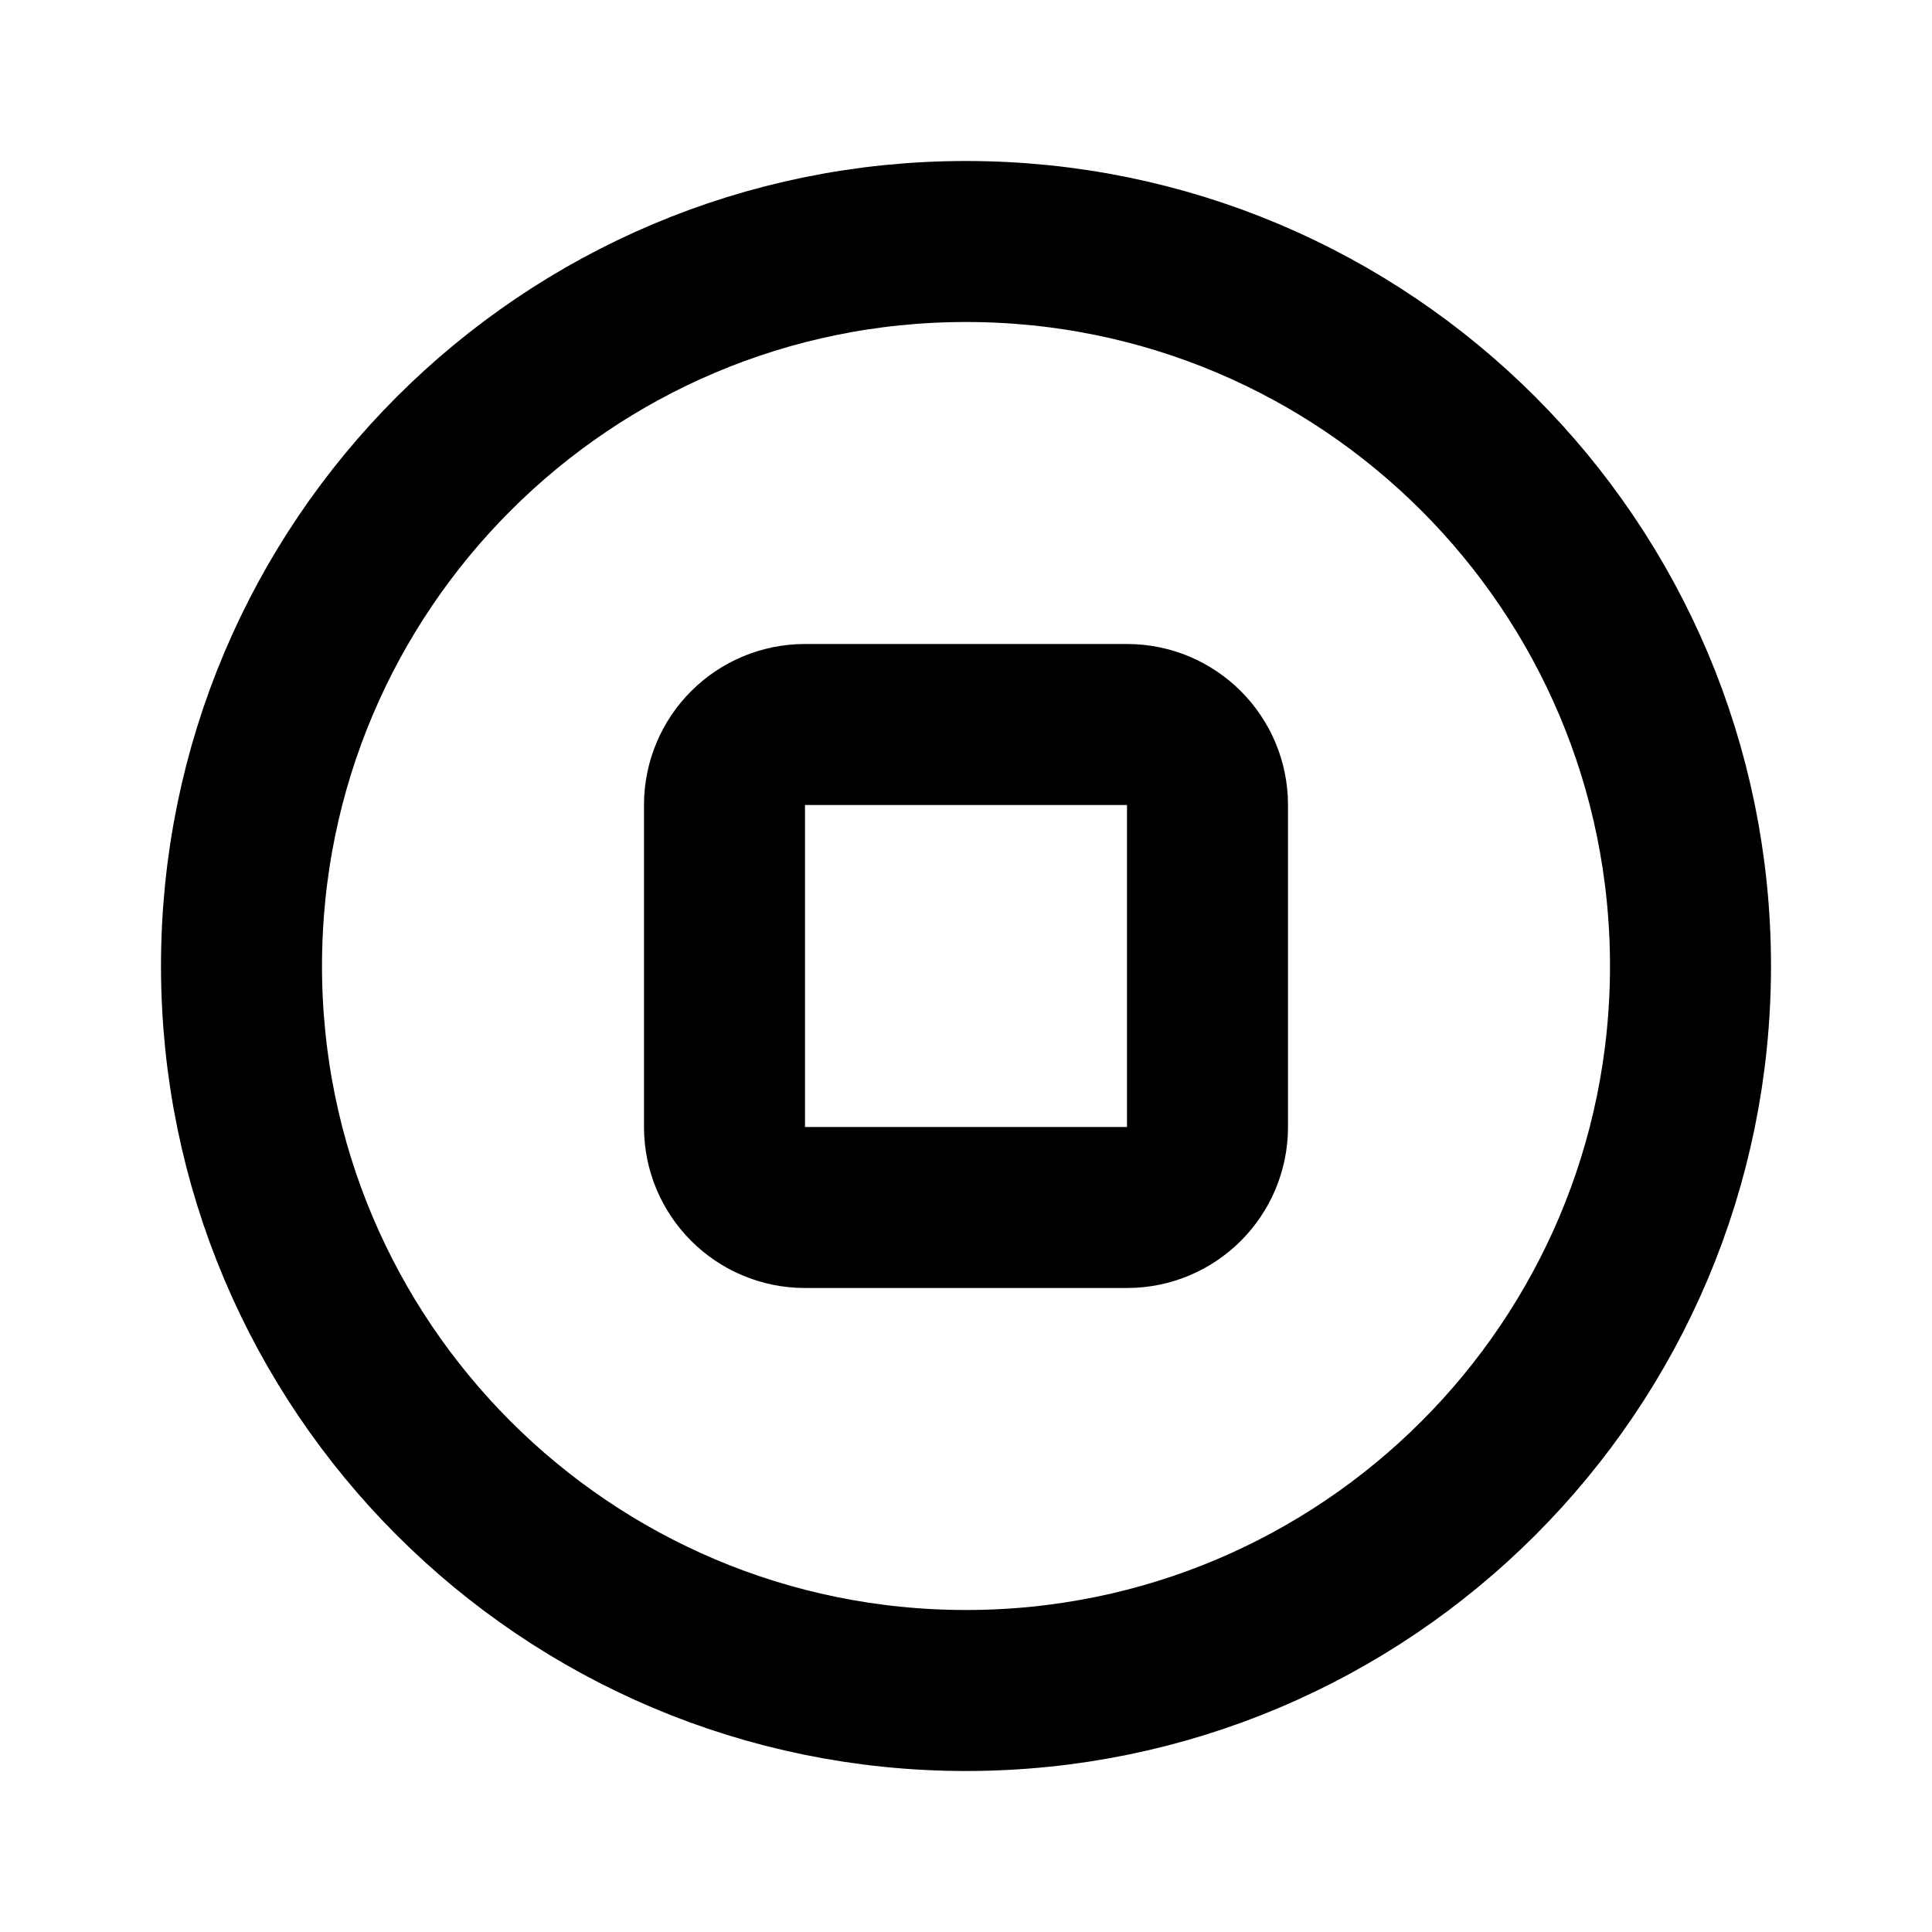
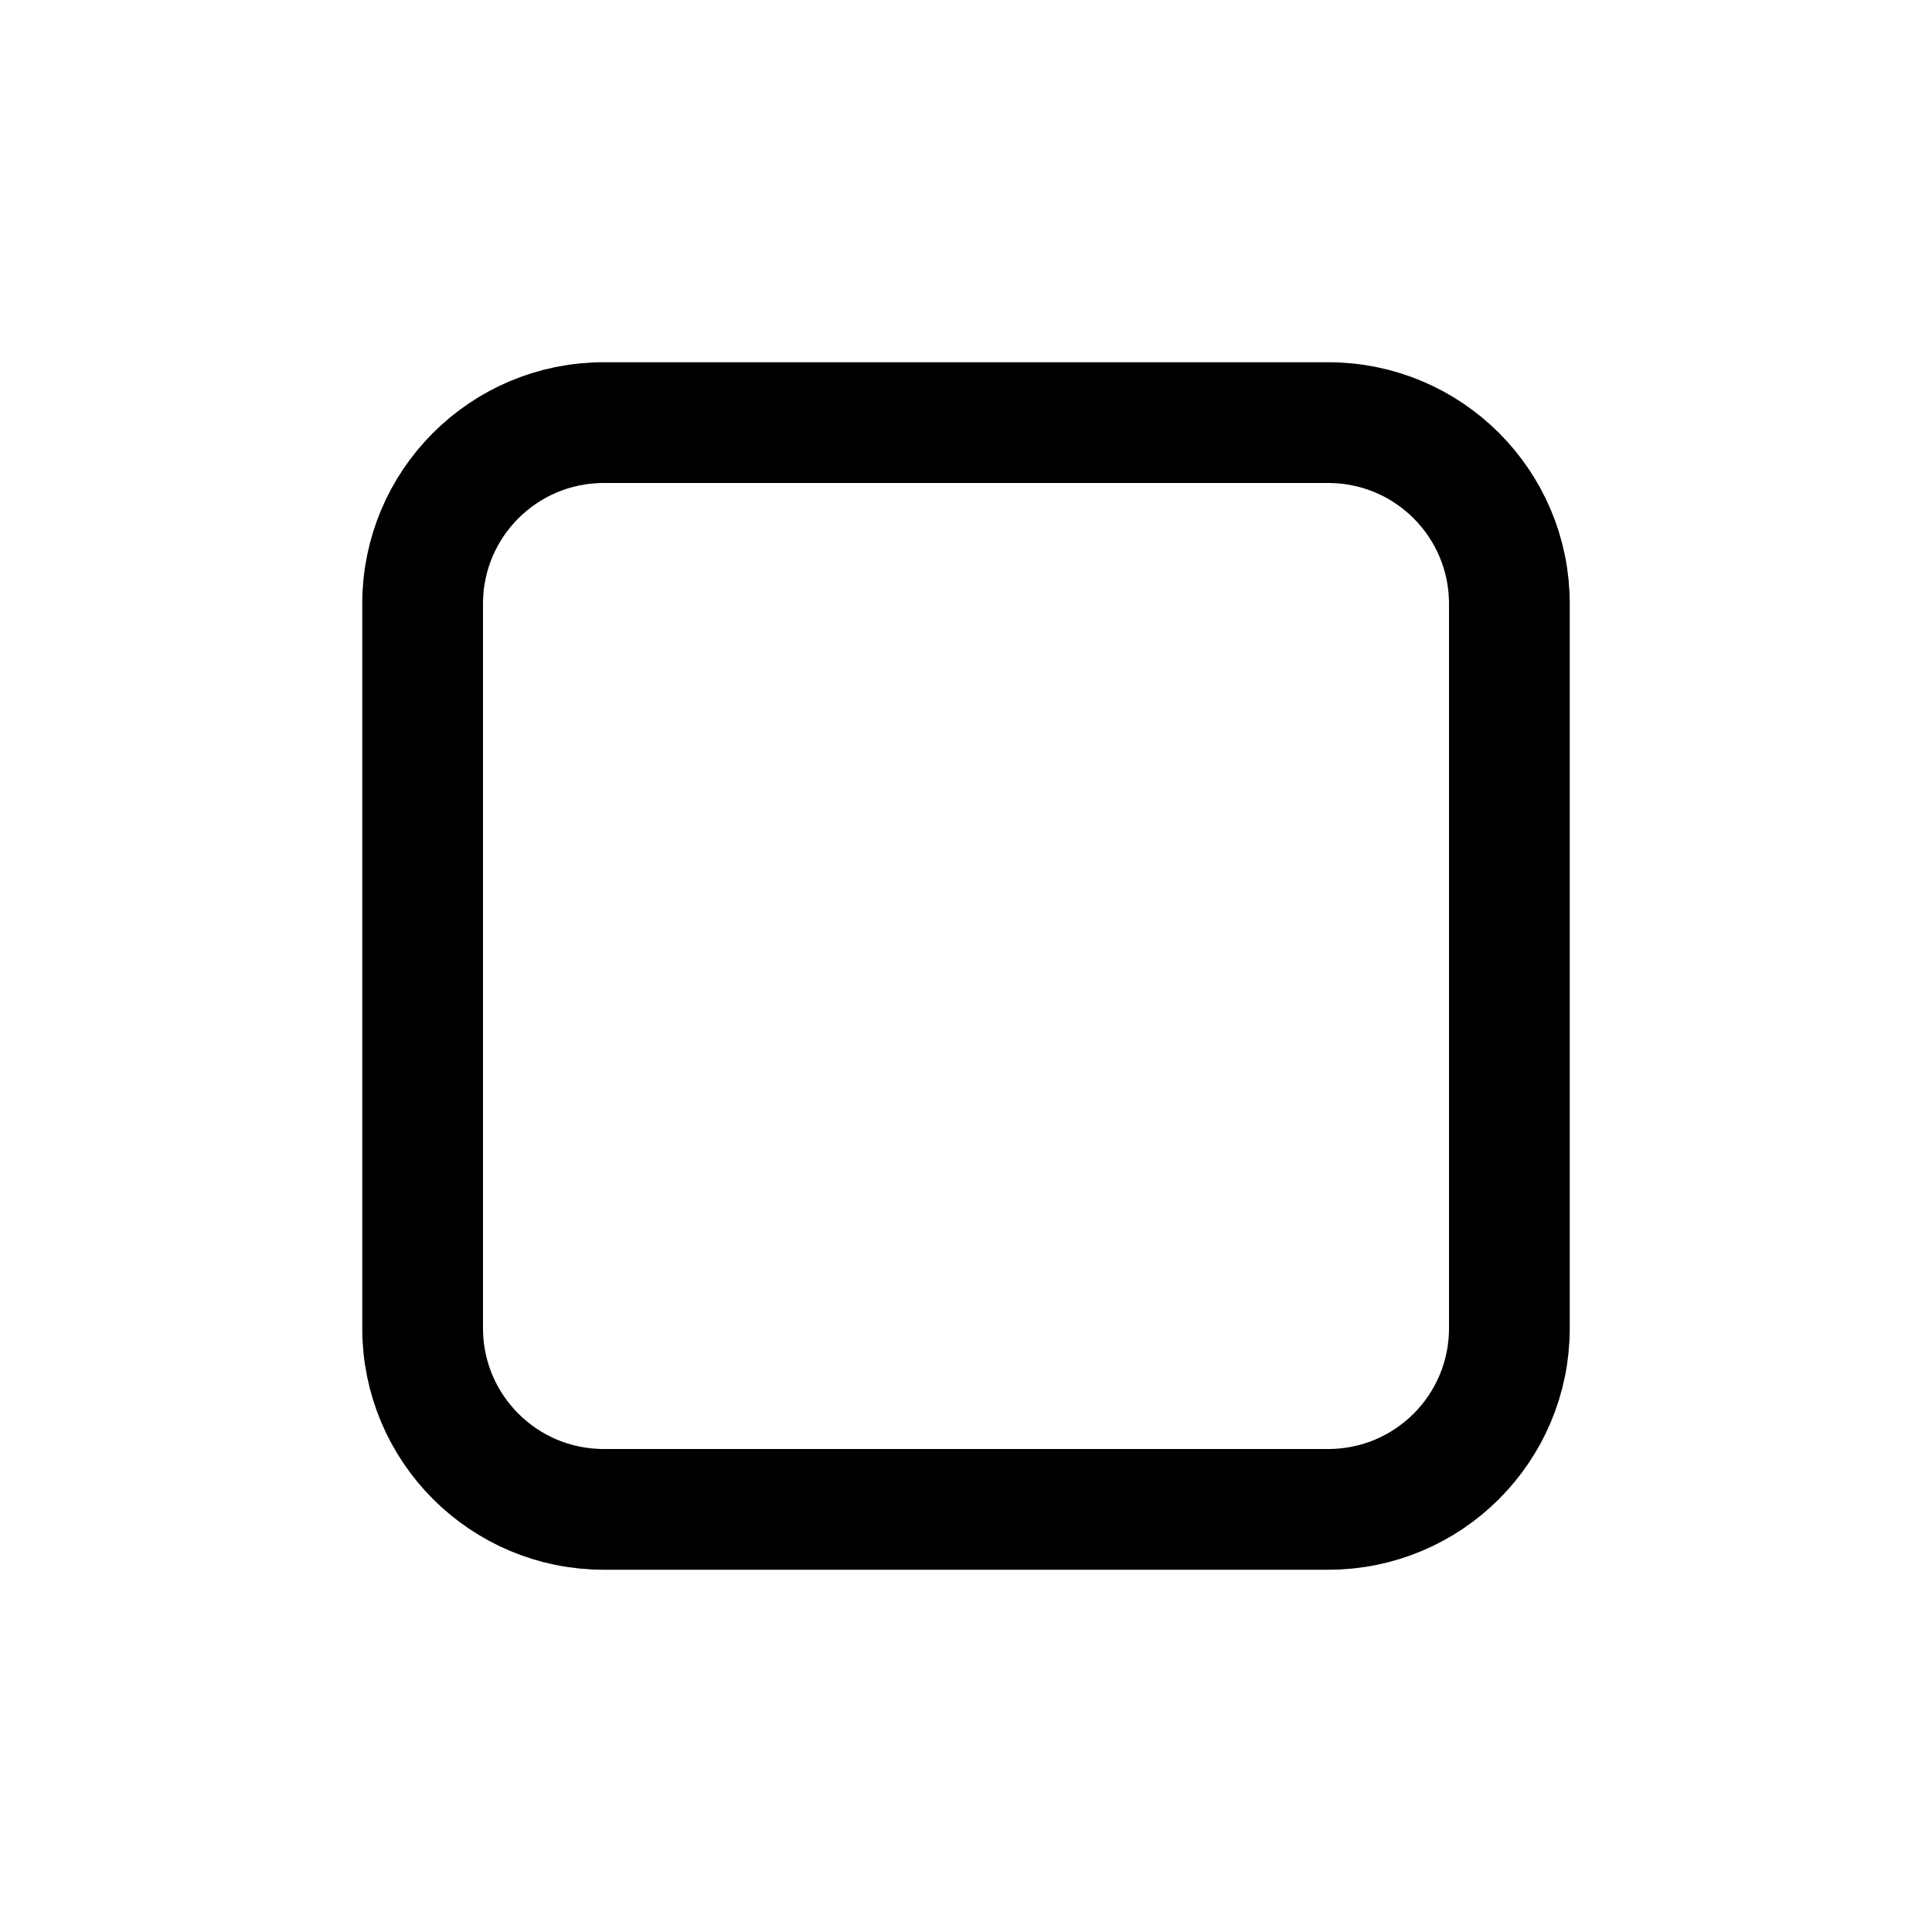
- <svg xmlns="http://www.w3.org/2000/svg" fill="none" viewBox="0 0 24 24" stroke="currentColor" aria-hidden="true">
-   <path stroke-linecap="round" stroke-linejoin="round" stroke-width="2" d="M21 12a9 9 0 11-18 0 9 9 0 0118 0z" />
-   <path stroke-linecap="round" stroke-linejoin="round" stroke-width="2" d="M9 10a1 1 0 011-1h4a1 1 0 011 1v4a1 1 0 01-1 1h-4a1 1 0 01-1-1v-4z" />
+ <svg xmlns="http://www.w3.org/2000/svg" width="1em" height="1em" viewBox="0 0 24 24" fill="none">
+   <path d="M5.25 7.5C5.25 6.257 6.257 5.25 7.5 5.25H16.5C17.743 5.25 18.75 6.257 18.75 7.5V16.5C18.75 17.743 17.743 18.75 16.5 18.75H7.5C6.257 18.75 5.25 17.743 5.25 16.5V7.5Z" stroke="currentColor" stroke-width="1.5" stroke-linecap="round" stroke-linejoin="round" />
</svg>
